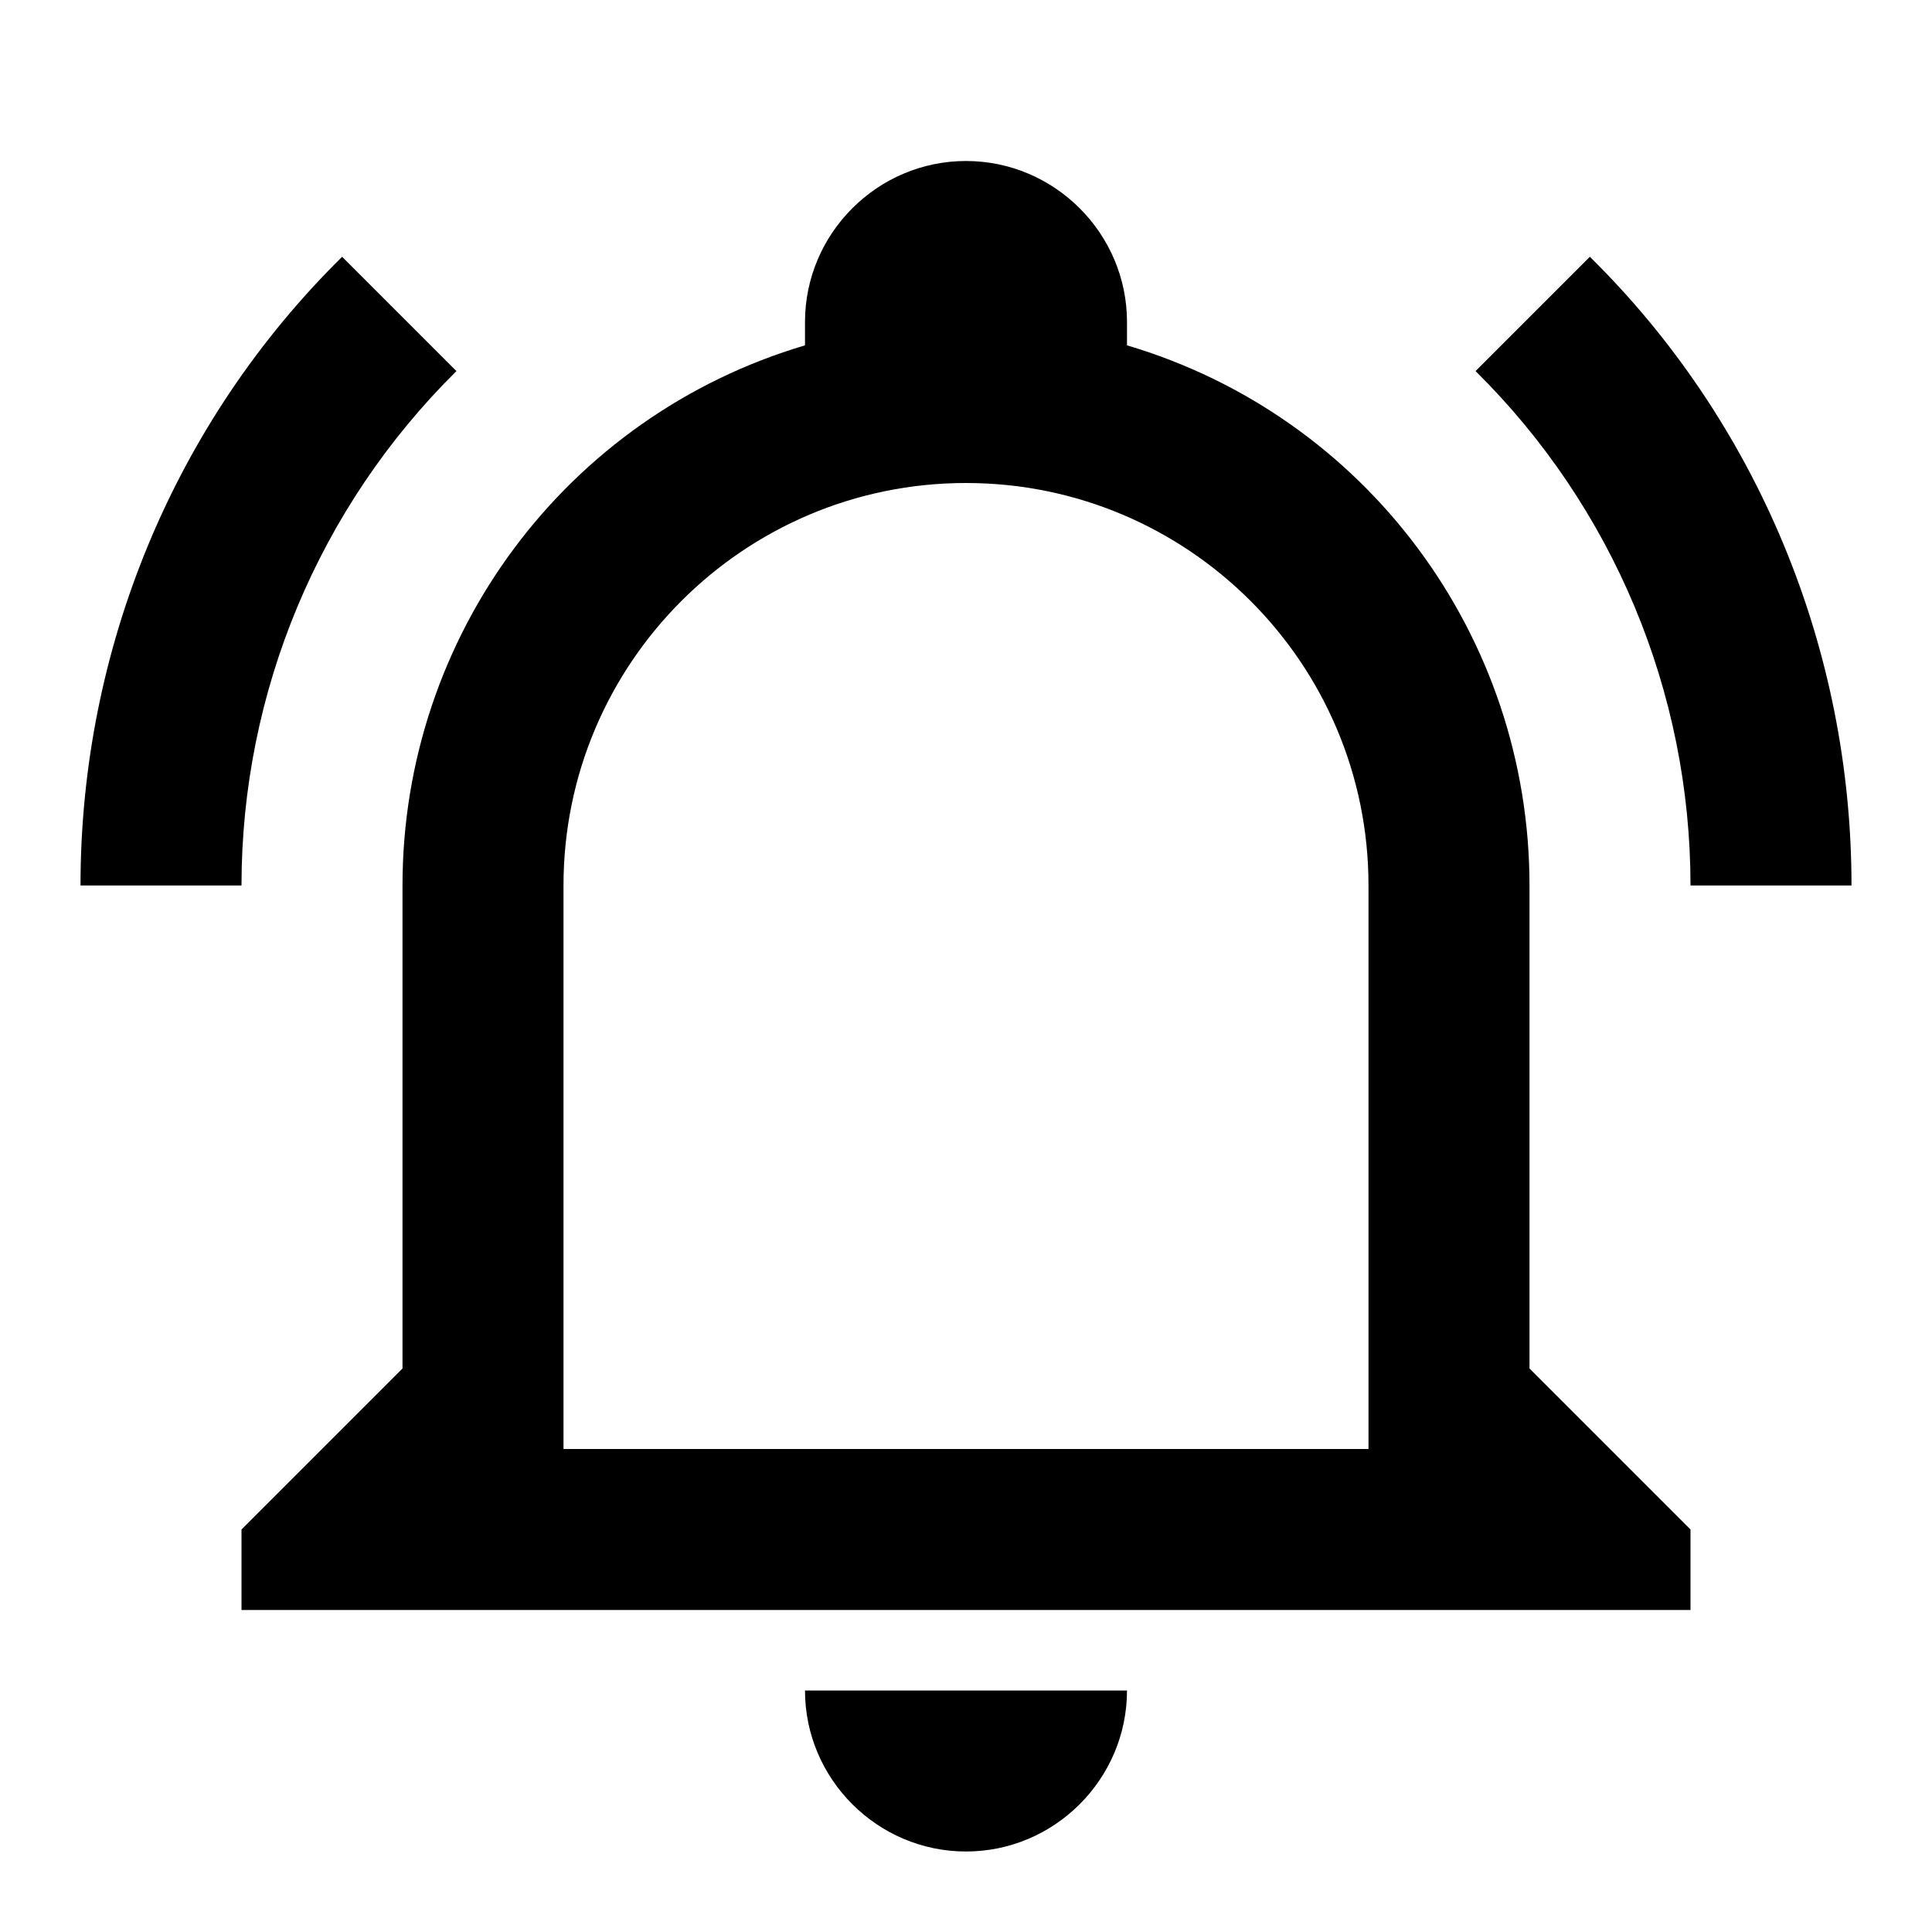
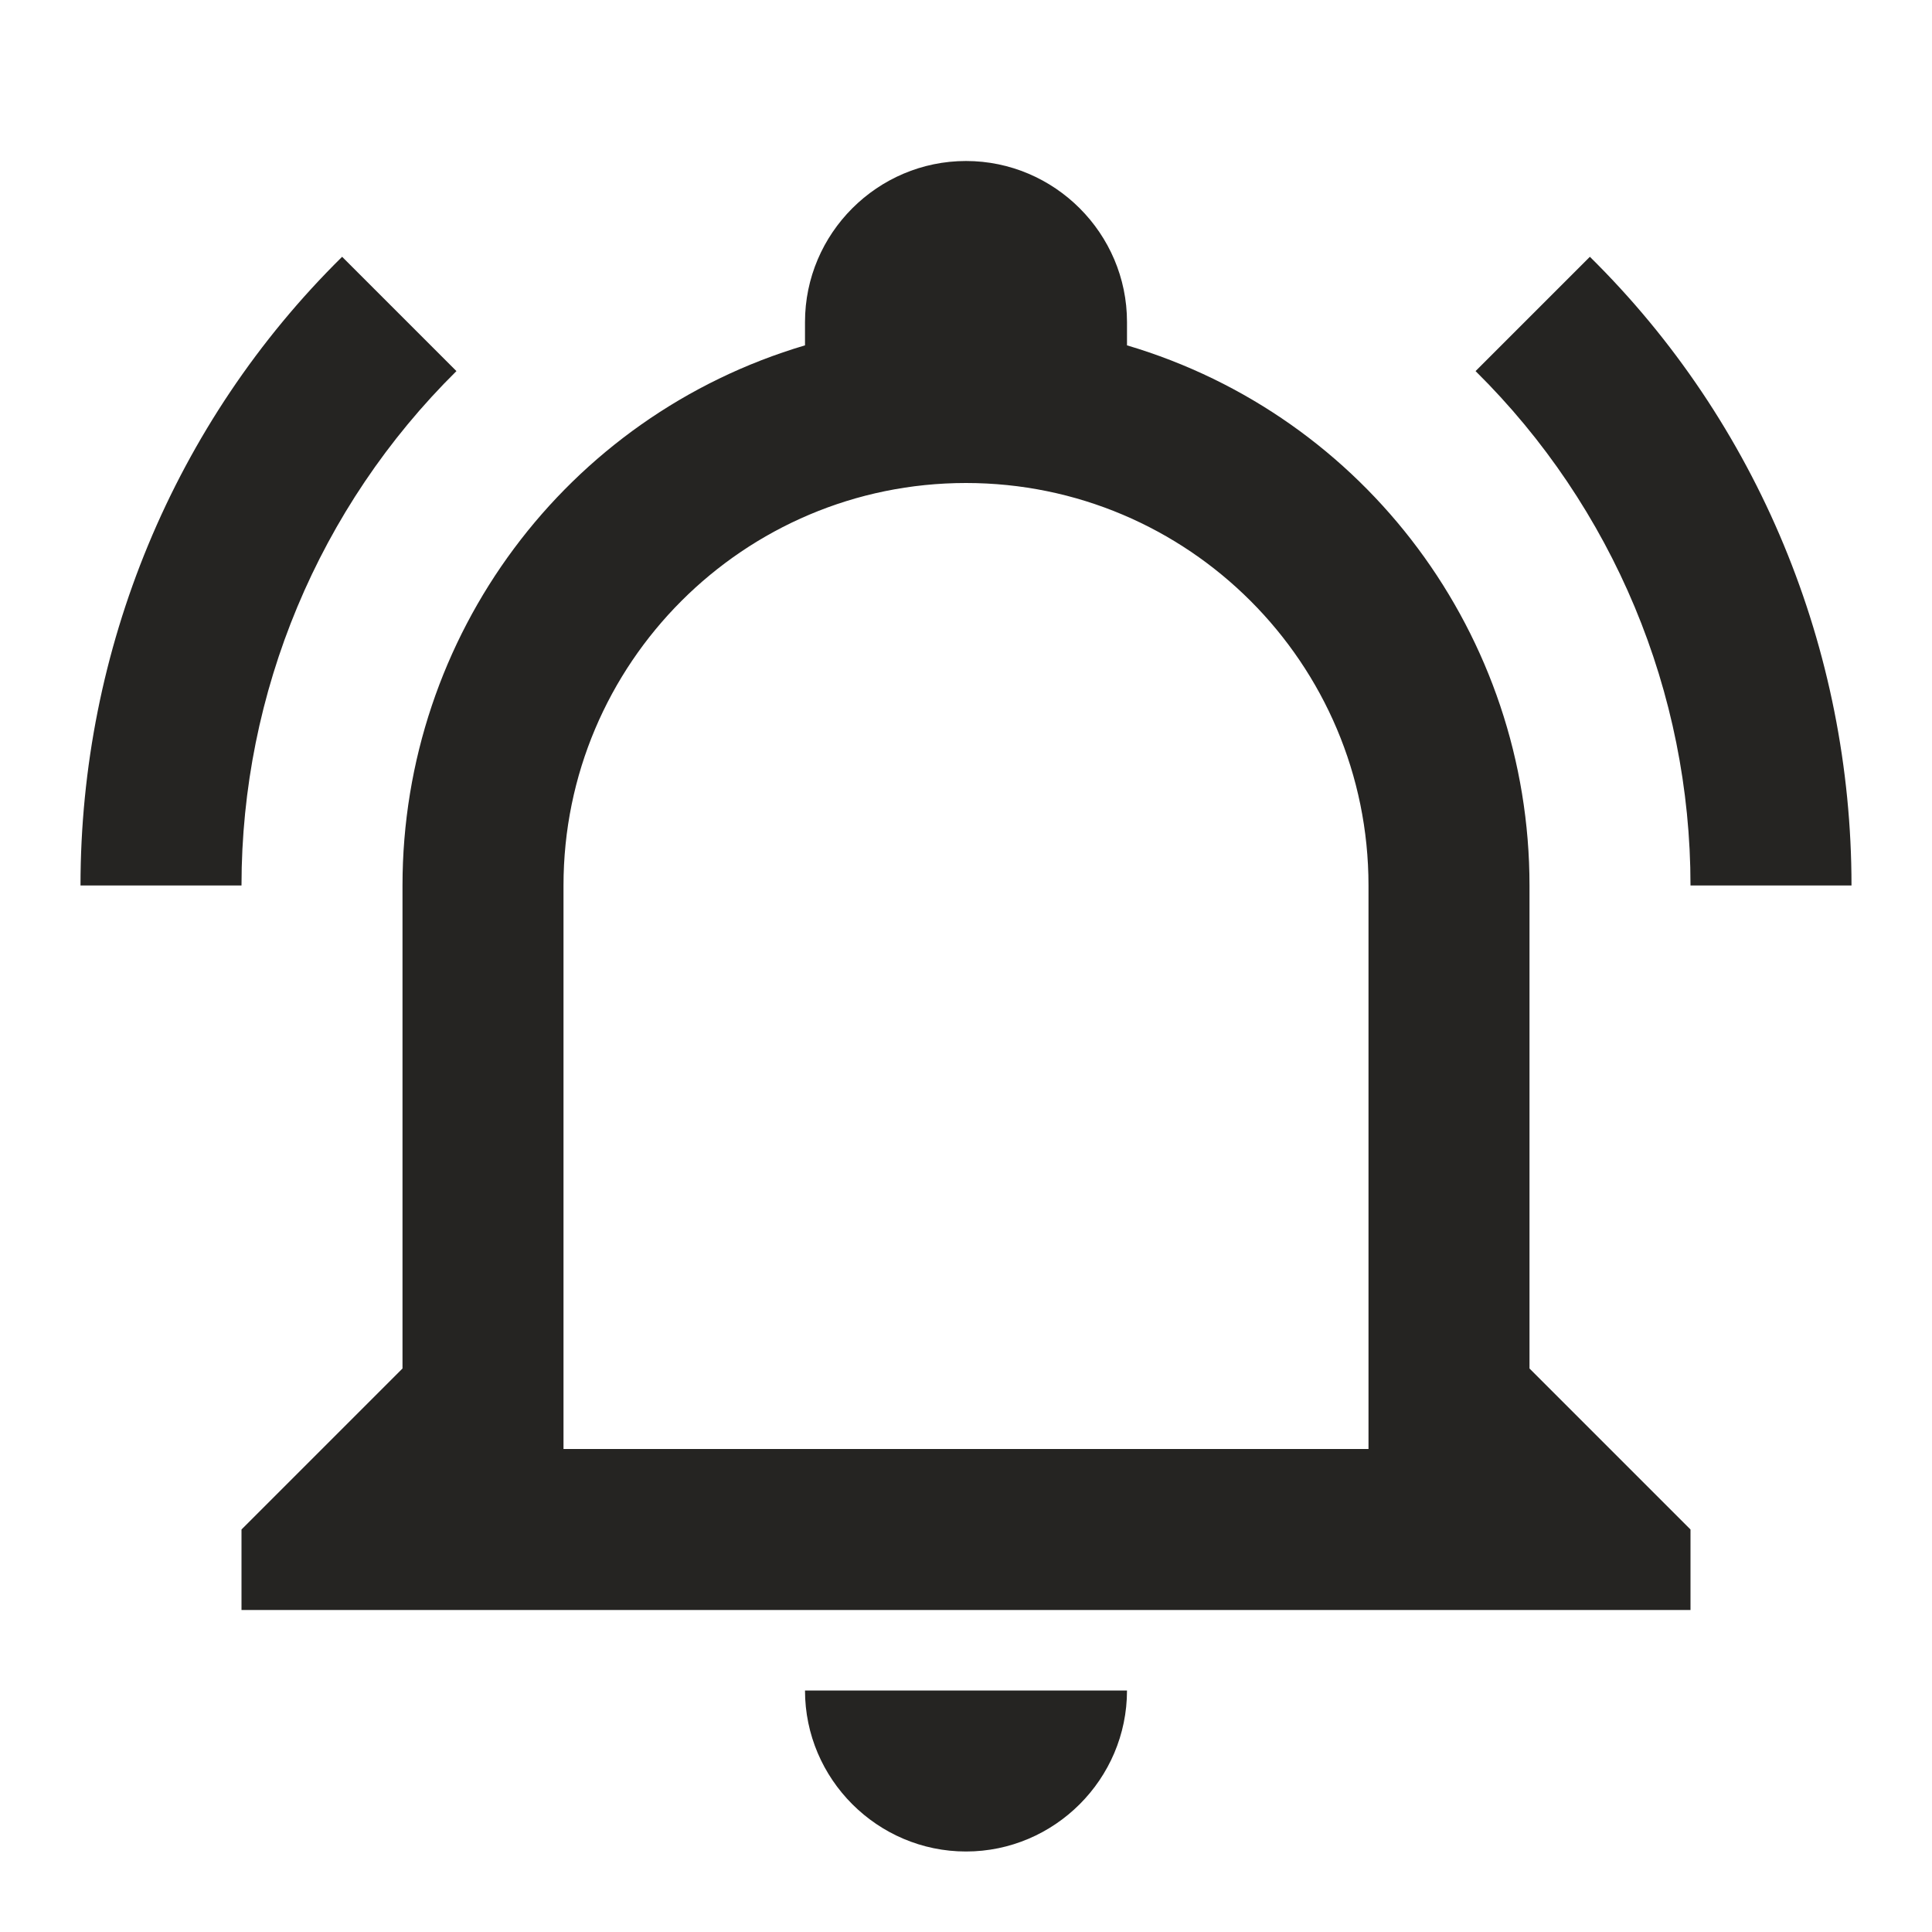
- <svg xmlns="http://www.w3.org/2000/svg" viewBox="0 0 24 24">
+ <svg xmlns="http://www.w3.org/2000/svg" fill="#252422" viewBox="0 0 24 24">
  <path d="M10,21H14C14,22.1 13.1,23 12,23C10.9,23 10,22.1 10,21M21,19V20H3V19L5,17V11C5,7.9 7.03,5.17 10,4.29C10,4.19 10,4.1 10,4C10,2.9 10.9,2 12,2C13.1,2 14,2.9 14,4C14,4.1 14,4.19 14,4.29C16.97,5.17 19,7.9 19,11V17L21,19M17,11C17,8.24 14.76,6 12,6C9.24,6 7,8.24 7,11V18H17V11M19.75,3.19L18.33,4.61C20.04,6.3 21,8.6 21,11H23C23,8.07 21.84,5.25 19.75,3.19M1,11H3C3,8.6 3.96,6.3 5.67,4.61L4.25,3.19C2.16,5.25 1,8.07 1,11Z" />
</svg>
